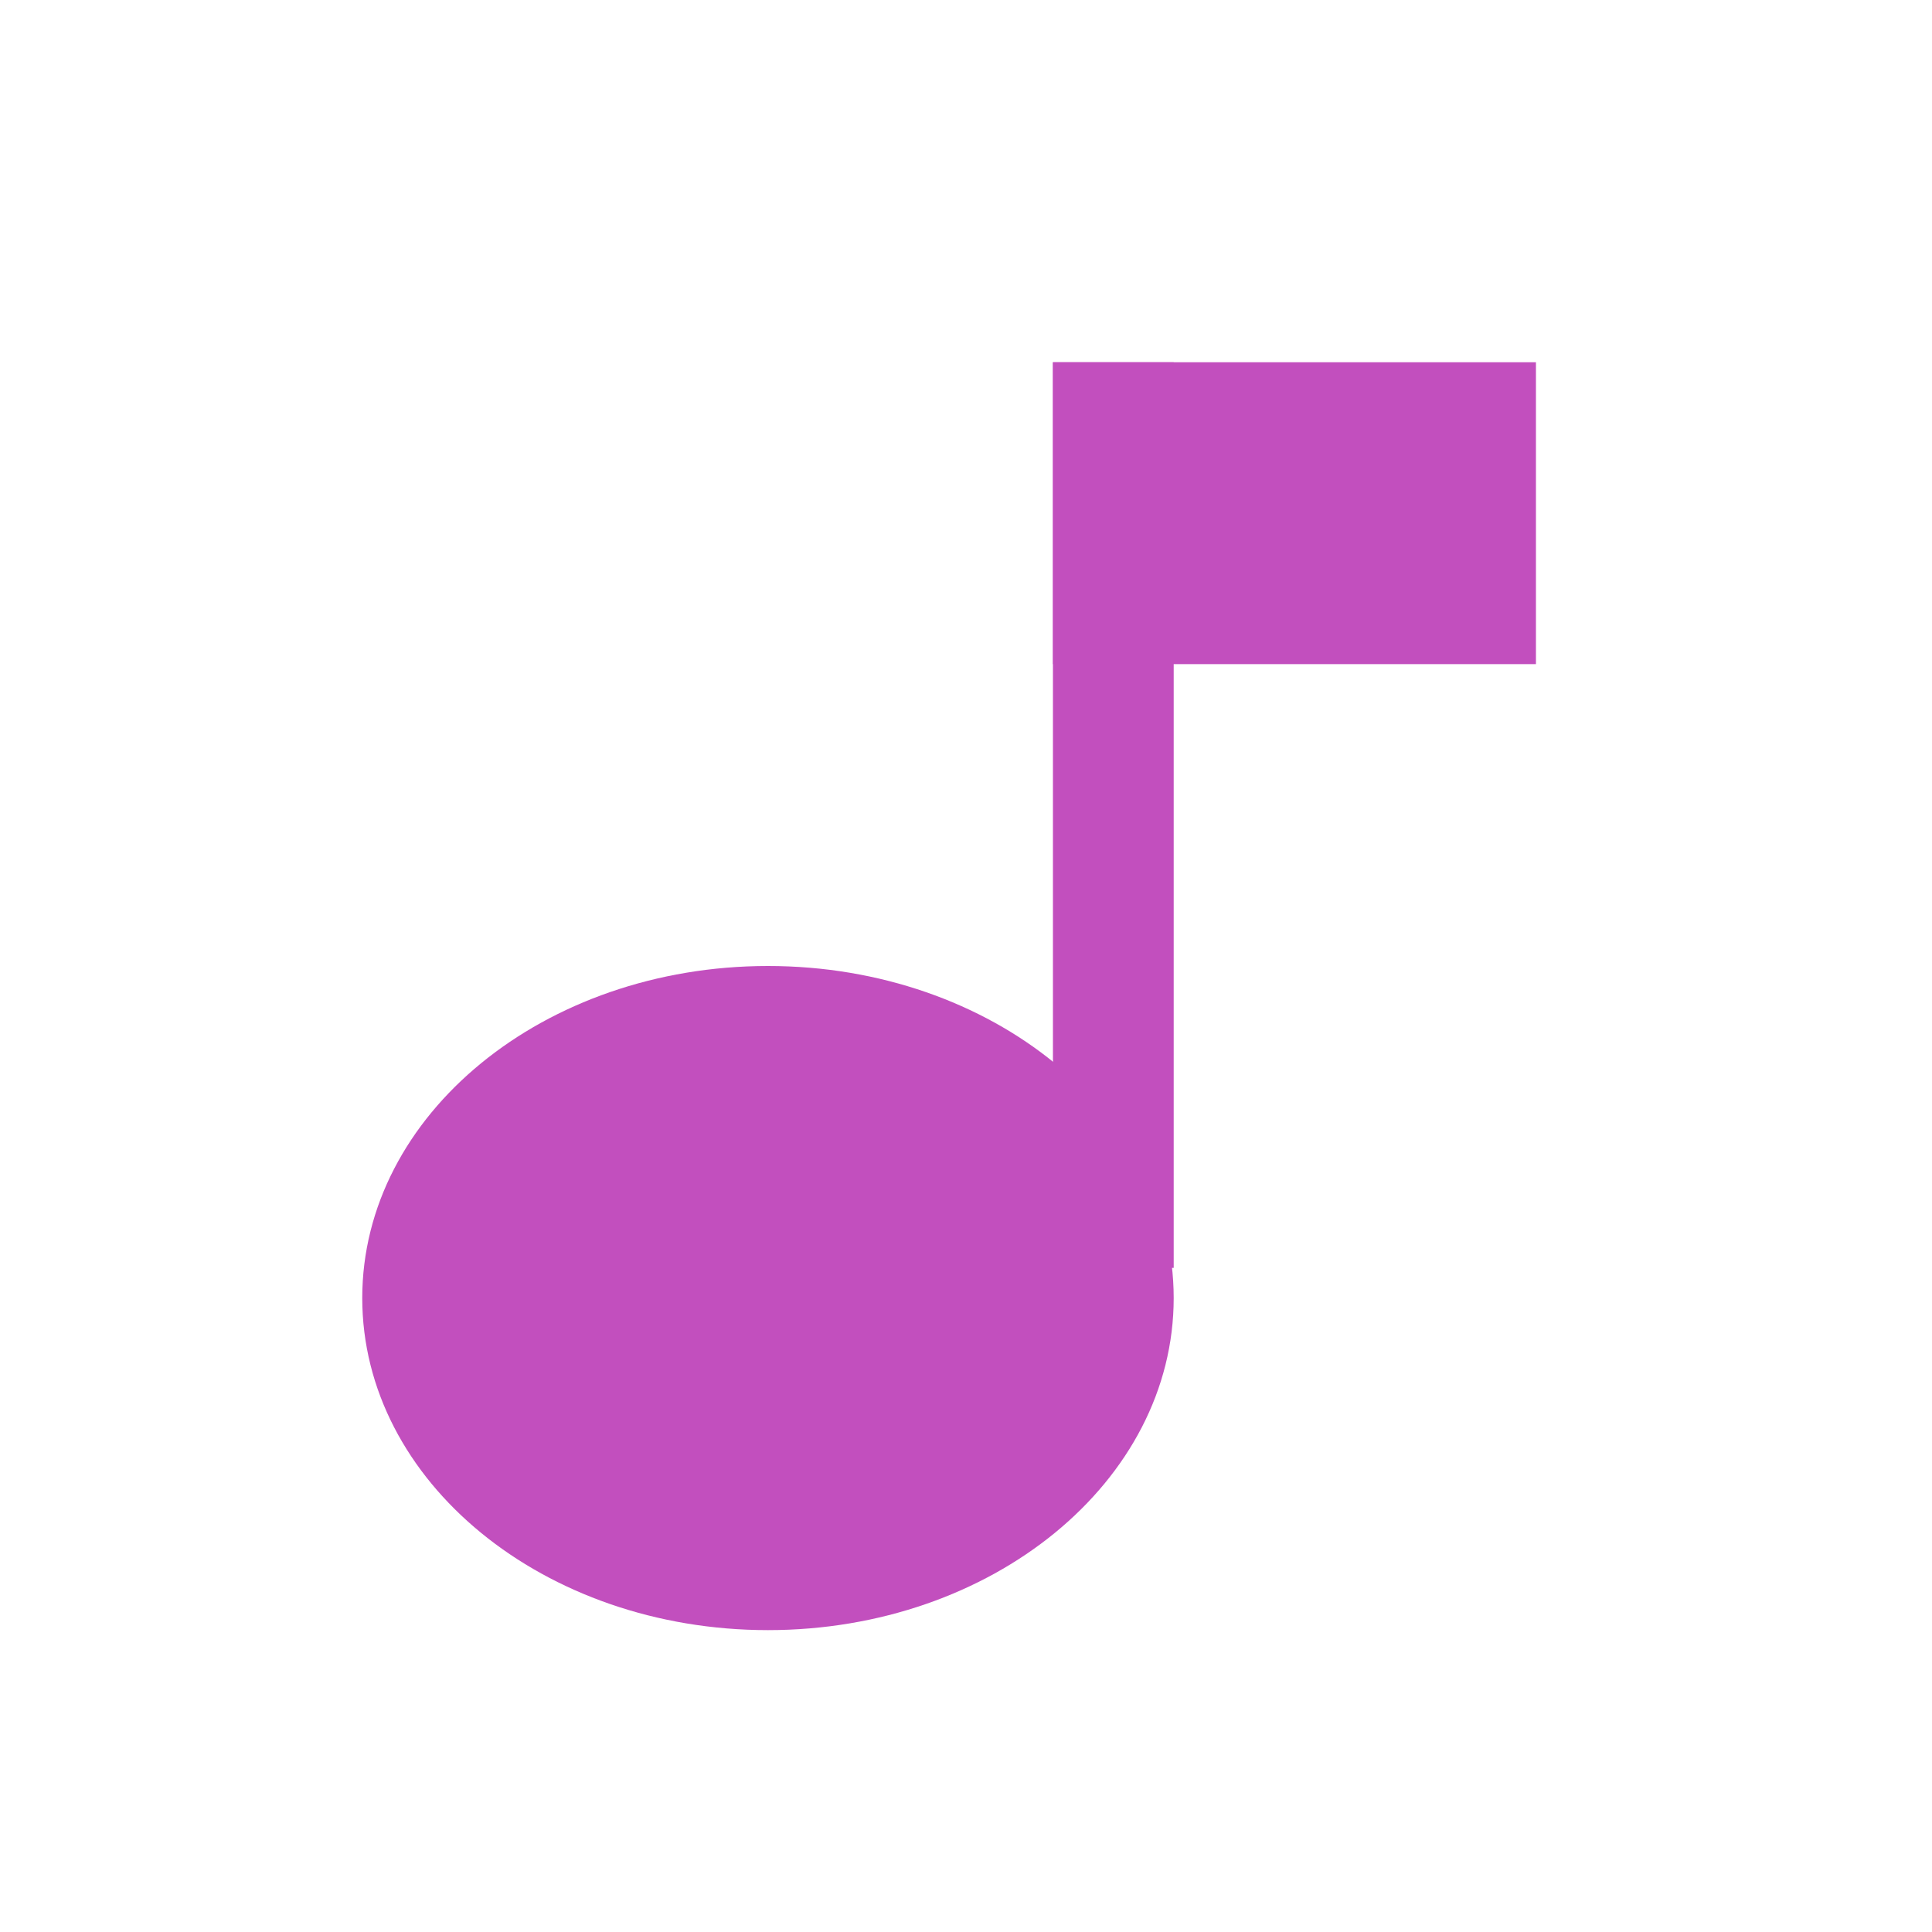
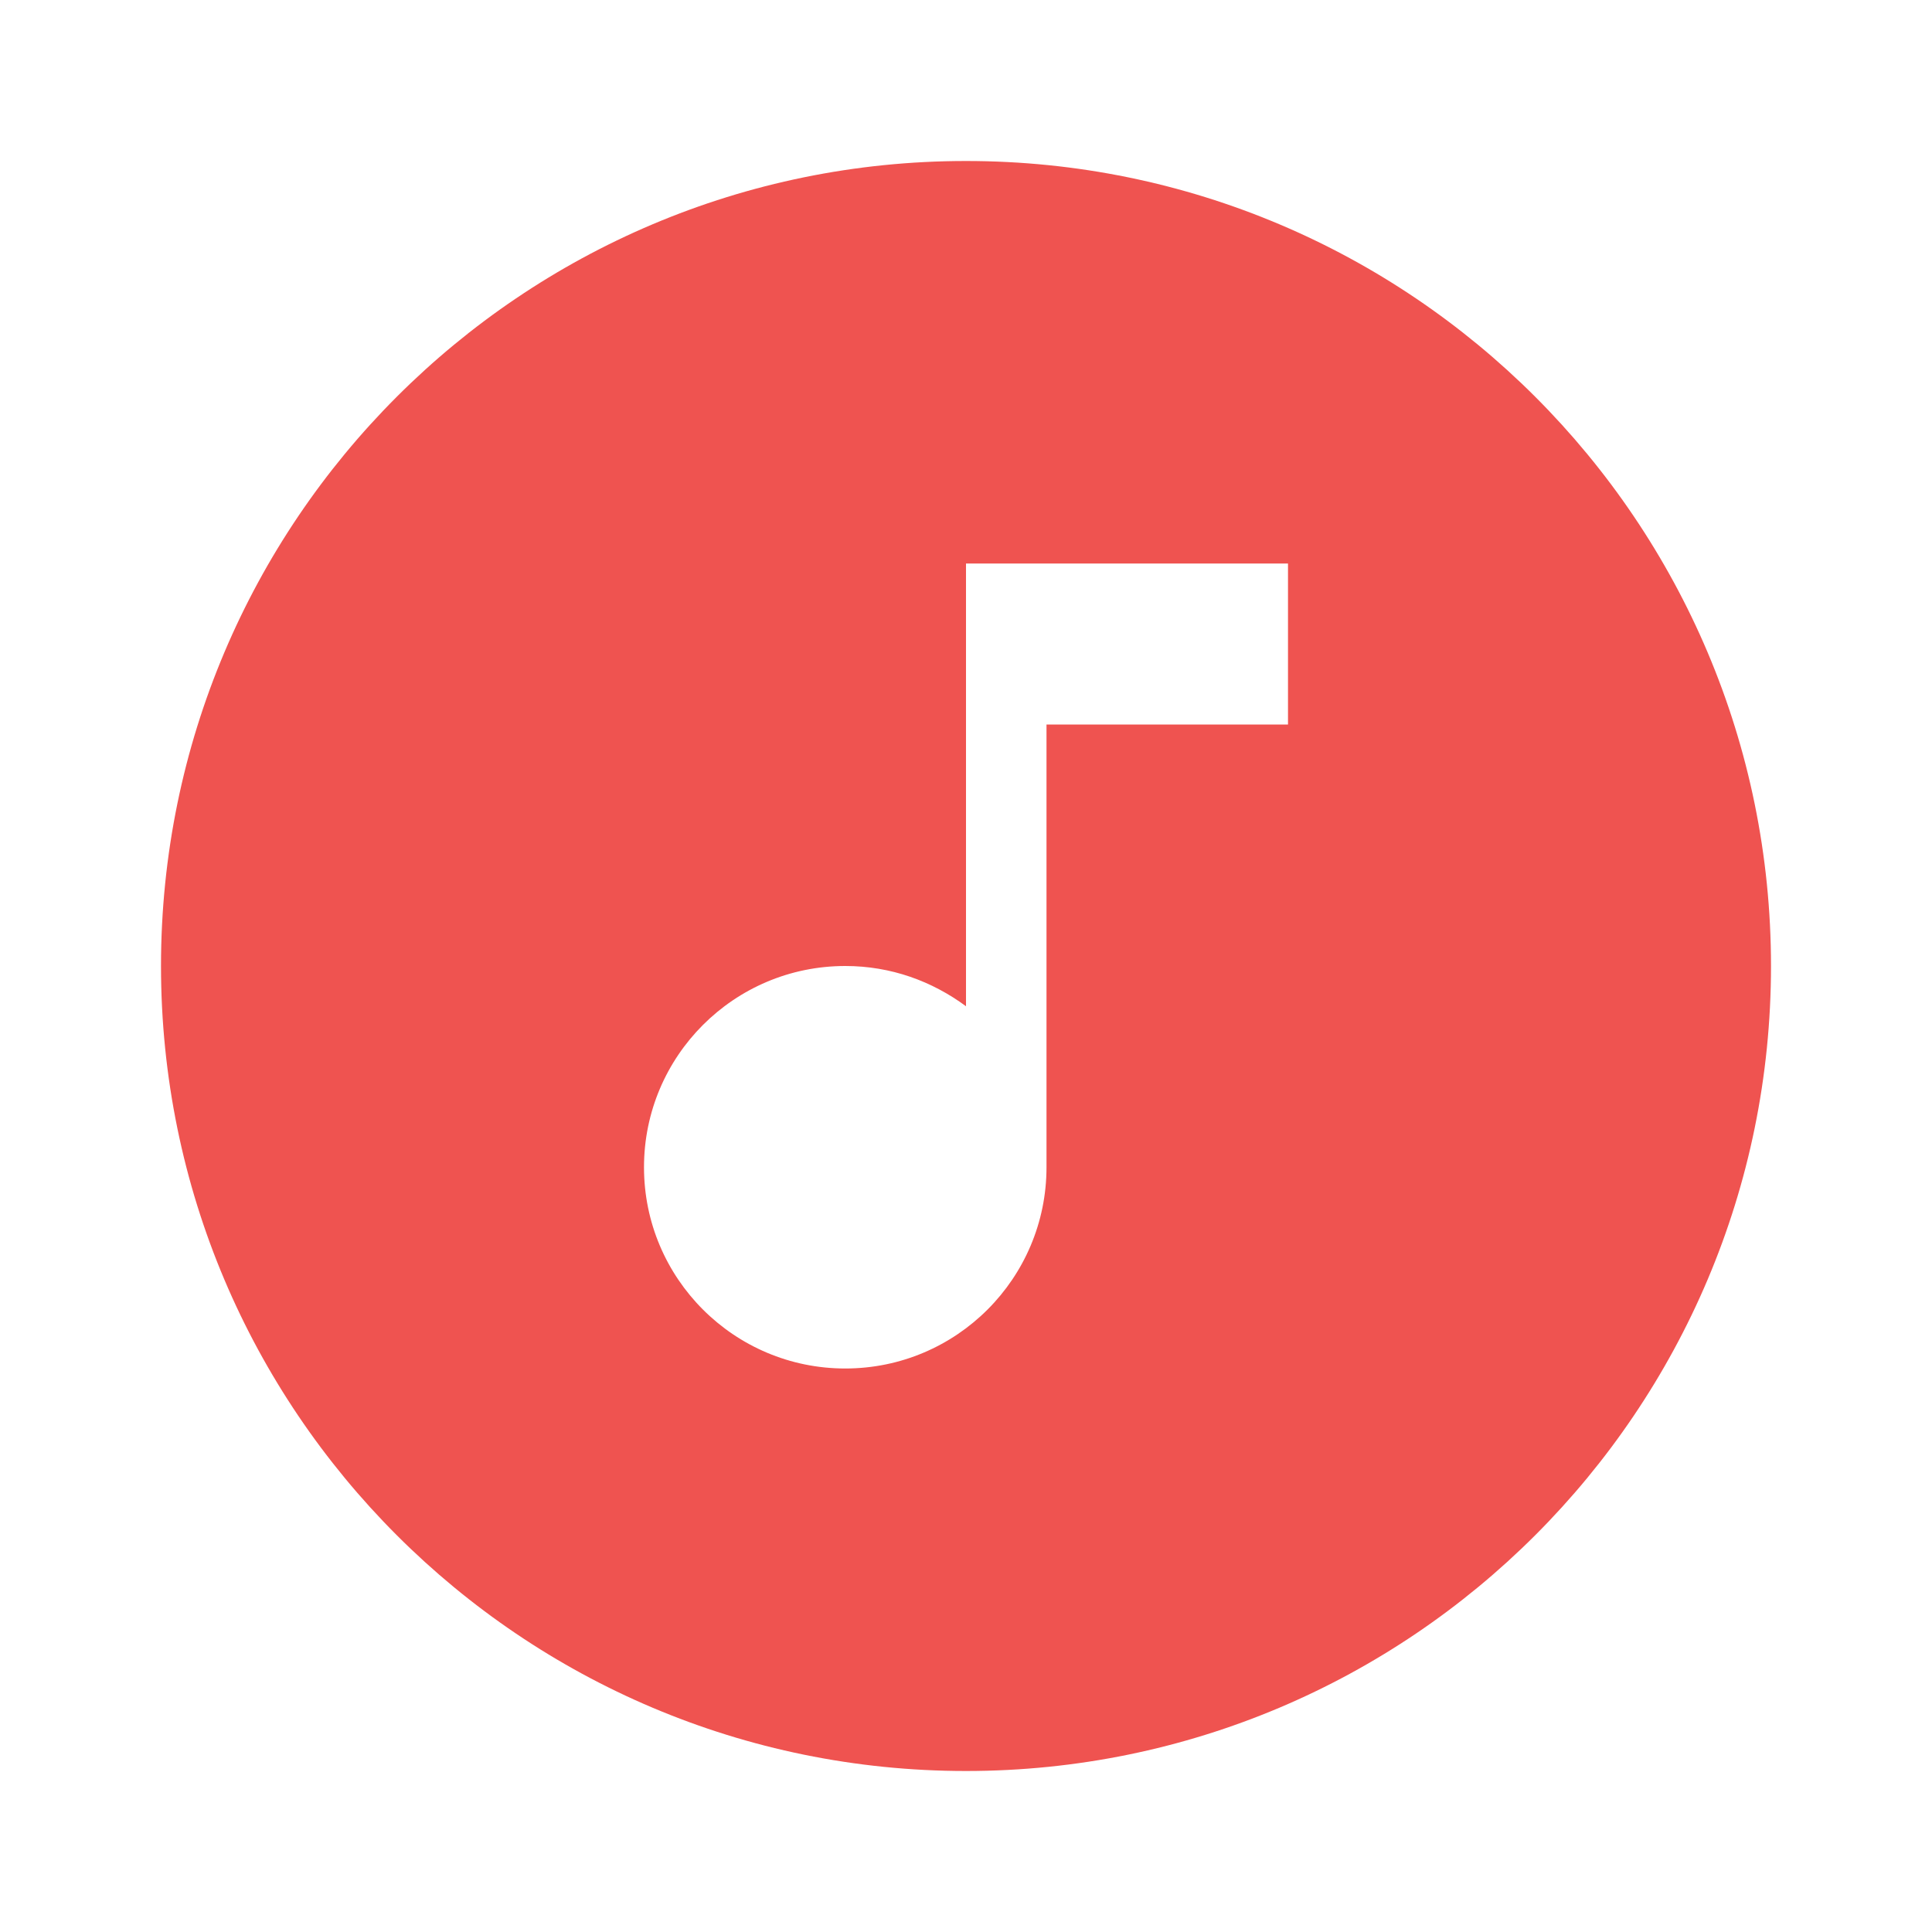
- <svg xmlns="http://www.w3.org/2000/svg" id="Calque_1" data-name="Calque 1" viewBox="0 0 16 16">
-   <defs>
-     <style>.cls-1{fill:#c24fbe;}</style>
-   </defs>
-   <ellipse class="cls-1" cx="6.36" cy="10.75" rx="3.36" ry="2.75" />
-   <rect class="cls-1" x="8.72" y="3" width="1" height="7.5" />
-   <rect class="cls-1" x="8.72" y="3" width="4" height="2.5" />
+ <svg xmlns="http://www.w3.org/2000/svg" viewBox="0 0 24 24">
+   <path d="M16 9V7h-4v5.5c-.42-.31-.93-.5-1.5-.5A2.5 2.5 0 0 0 8 14.5a2.5 2.5 0 0 0 2.5 2.5 2.5 2.5 0 0 0 2.5-2.5V9h3m-4-7a10 10 0 0 1 10 10 10 10 0 0 1-10 10A10 10 0 0 1 2 12 10 10 0 0 1 12 2z" fill="#ef5350" />
</svg>
